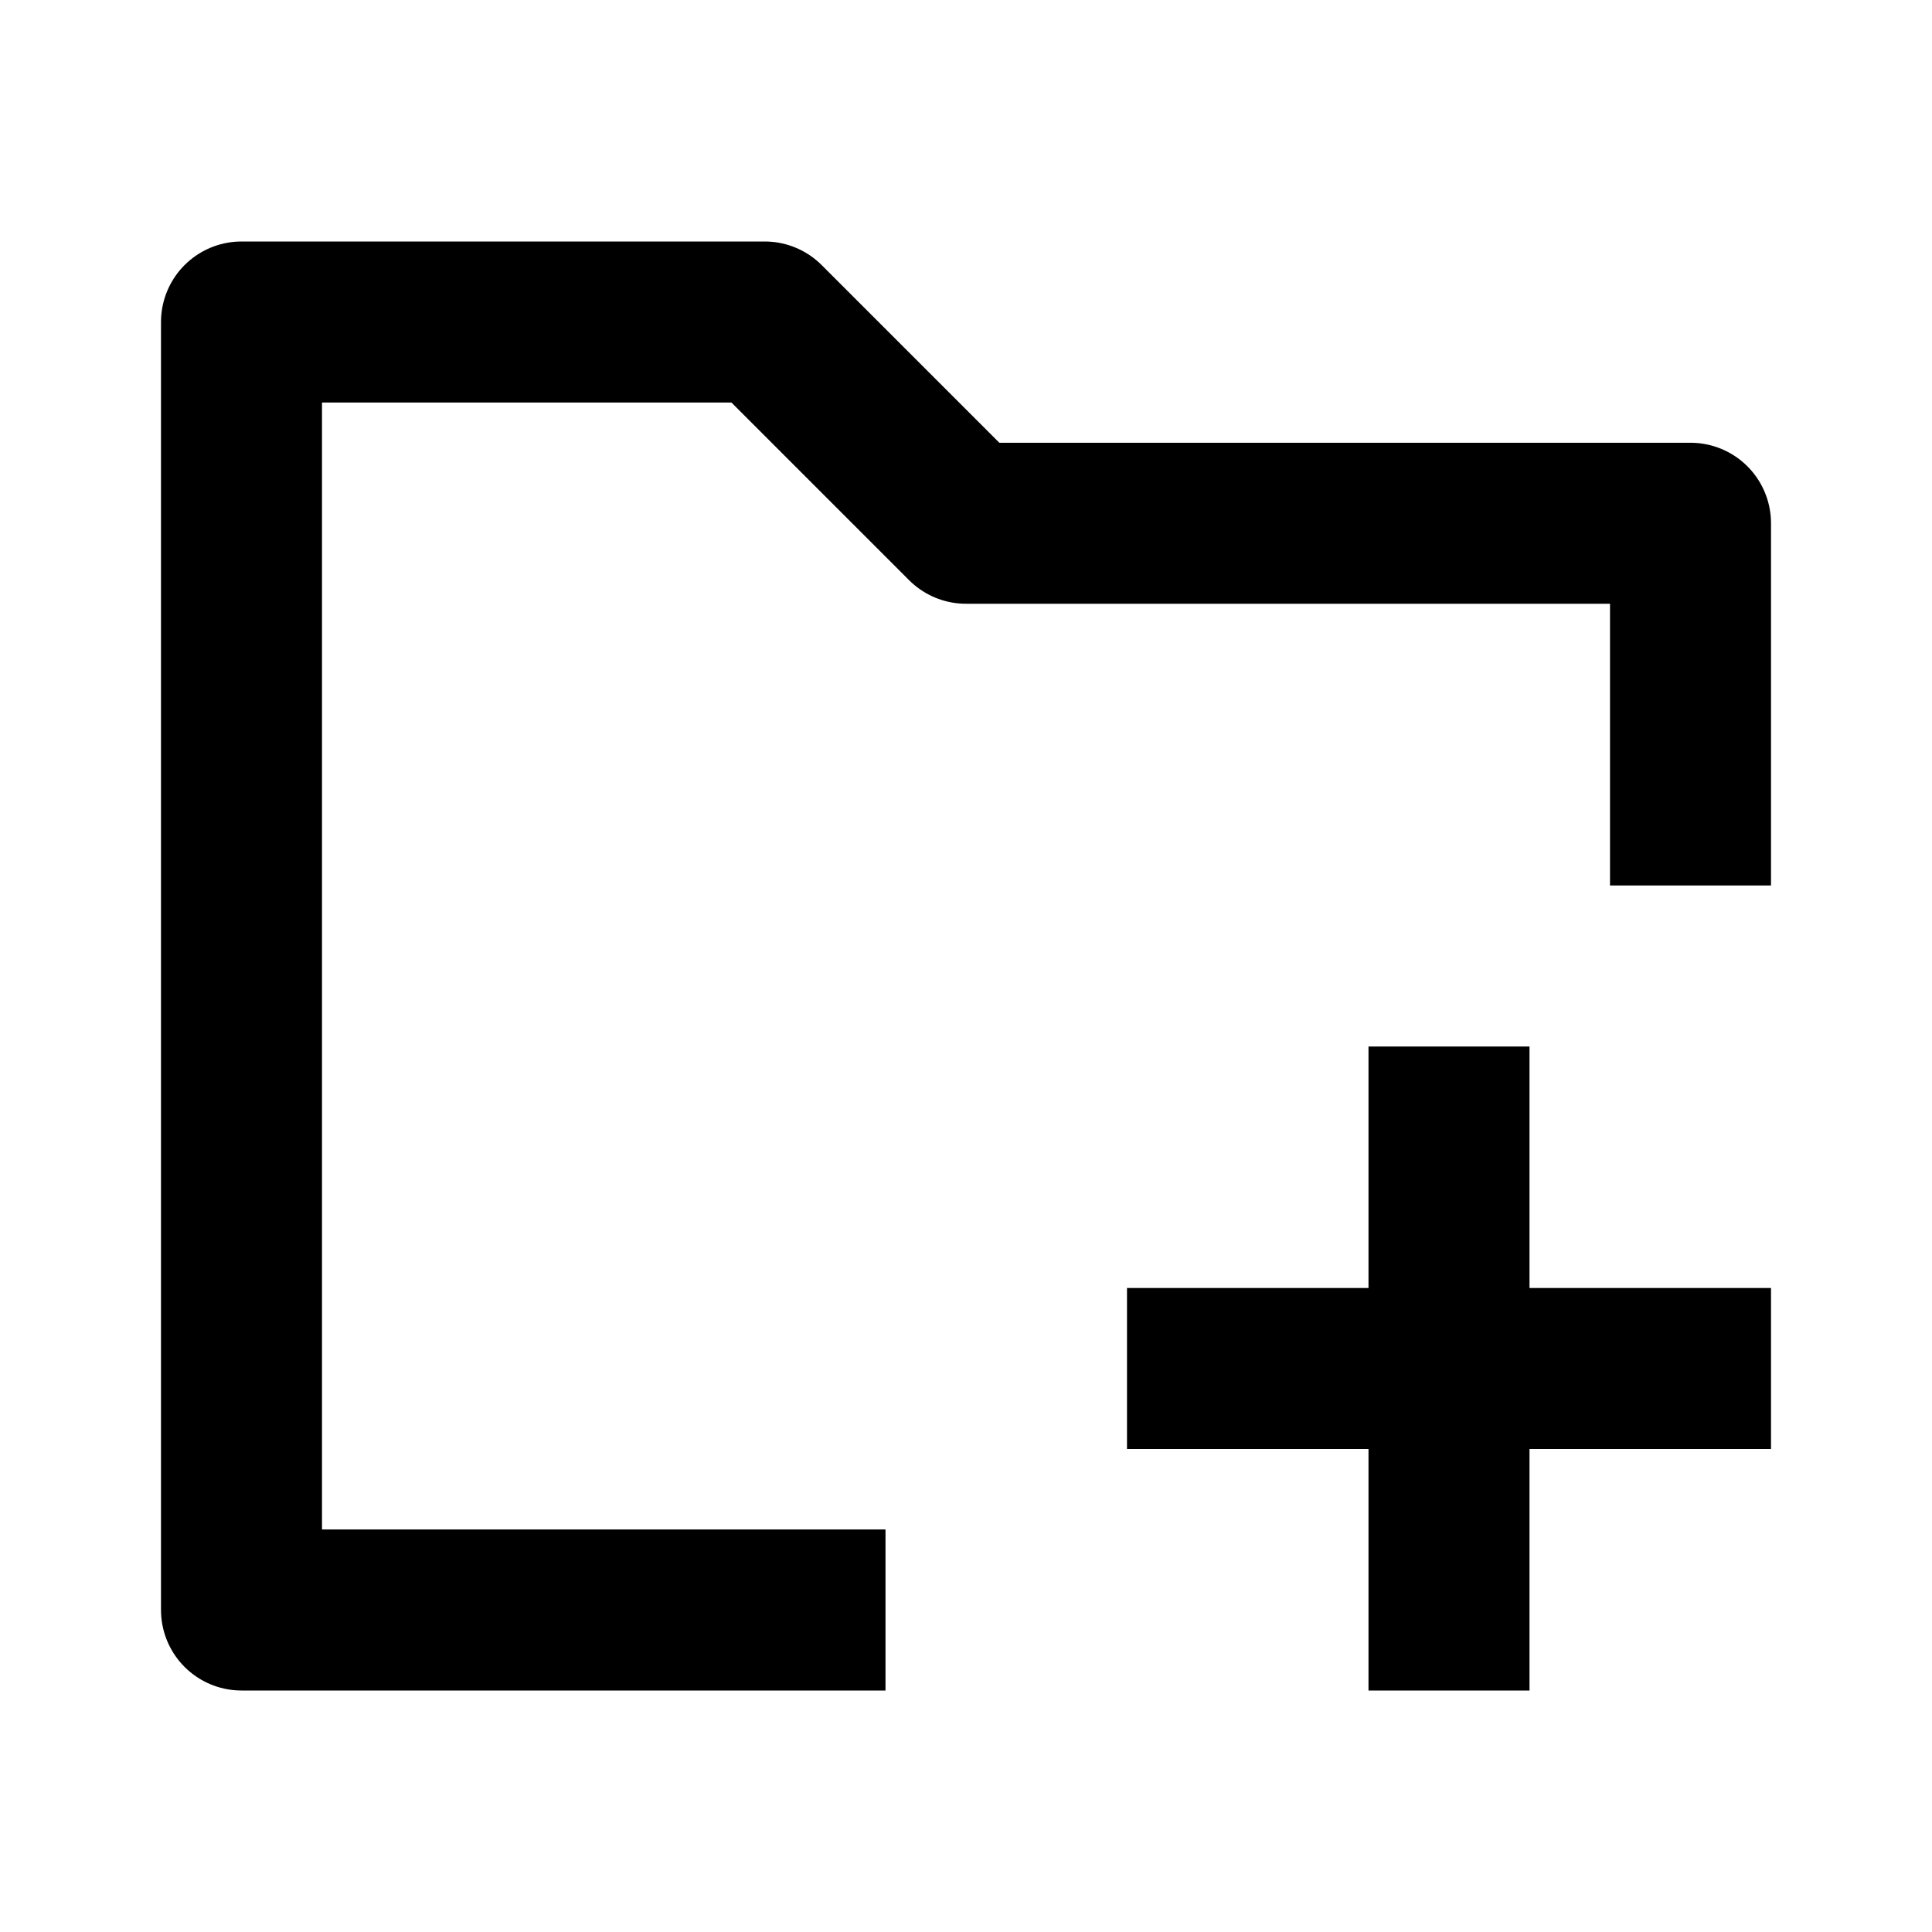
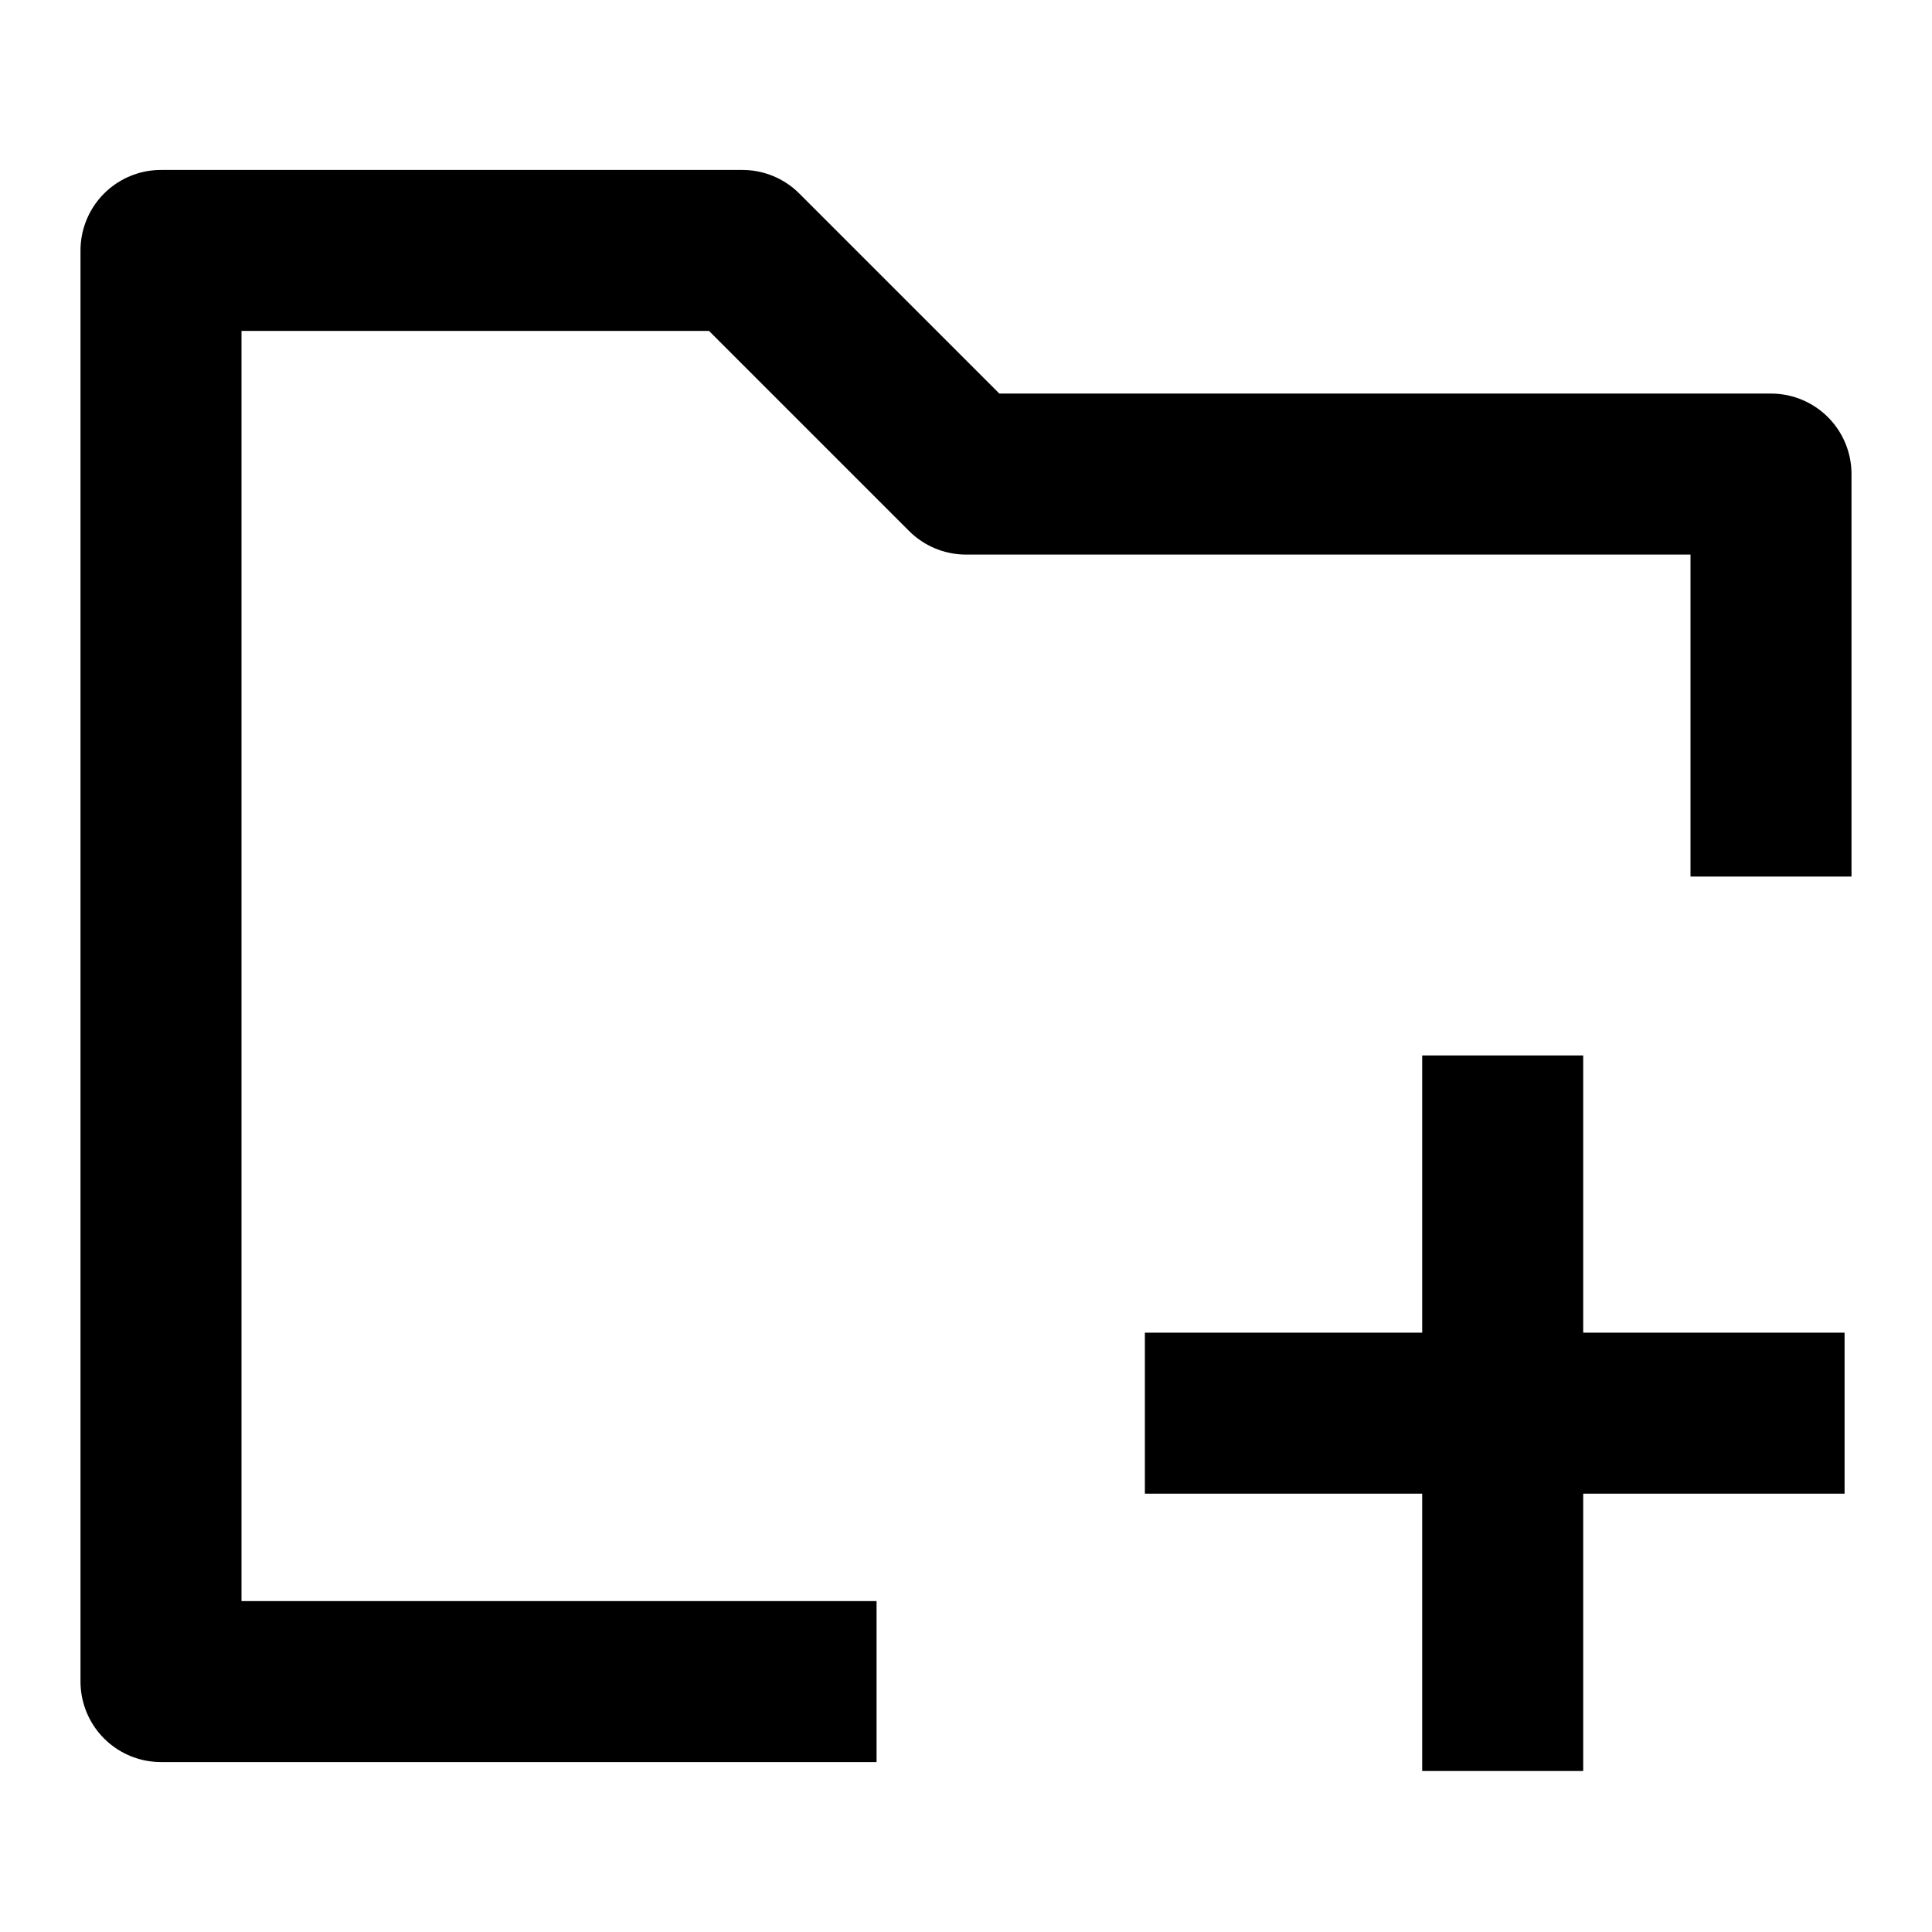
<svg xmlns="http://www.w3.org/2000/svg" width="24" height="24" viewBox="0 0 24 24" fill="none" stroke="currentColor" stroke-width="2" stroke-linecap="butt" stroke-linejoin="round">
-   <path d="M11 20L3 20L3 4L9.5 4L12 6.5L21 6.5L21 11M18 13L18 21M14 17L22 17" />
+   <path d="M10.889 20.889L2 20.889L2 3.111L9.222 3.111L12 5.889L22 5.889L22 10.889M18.667 13.111L18.667 22M14.222 17.555L22.914 17.555" />
</svg>
